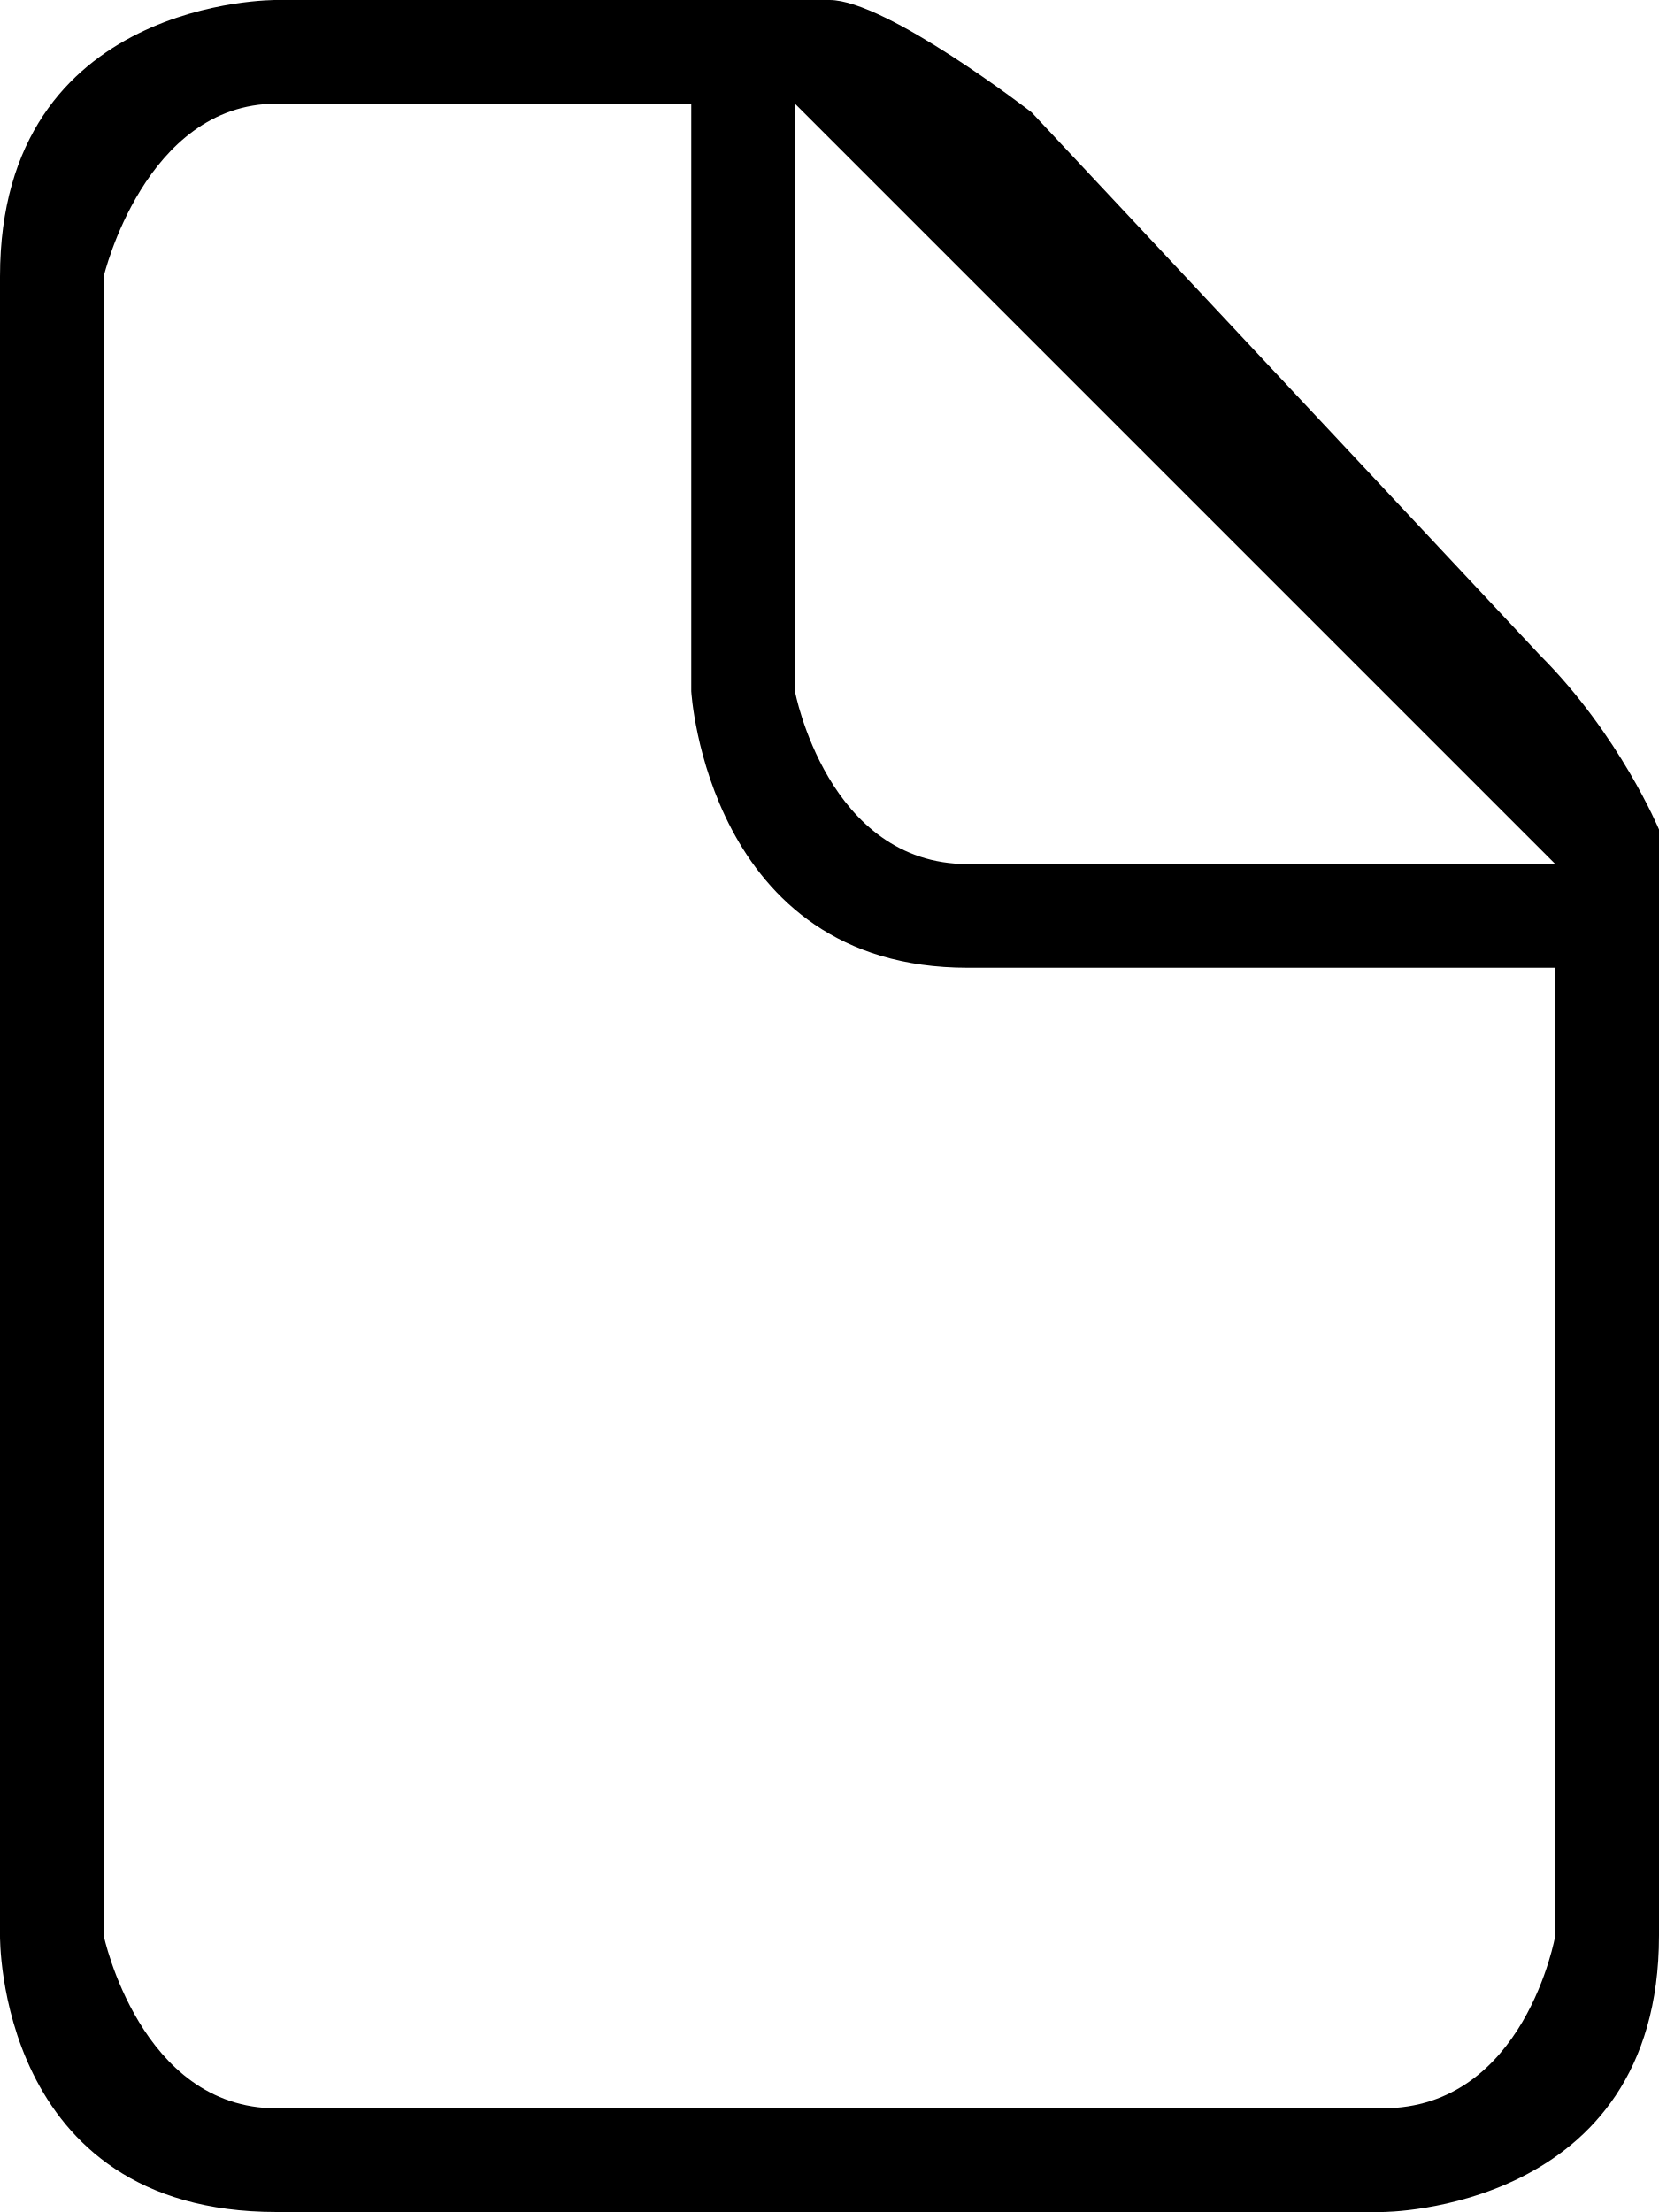
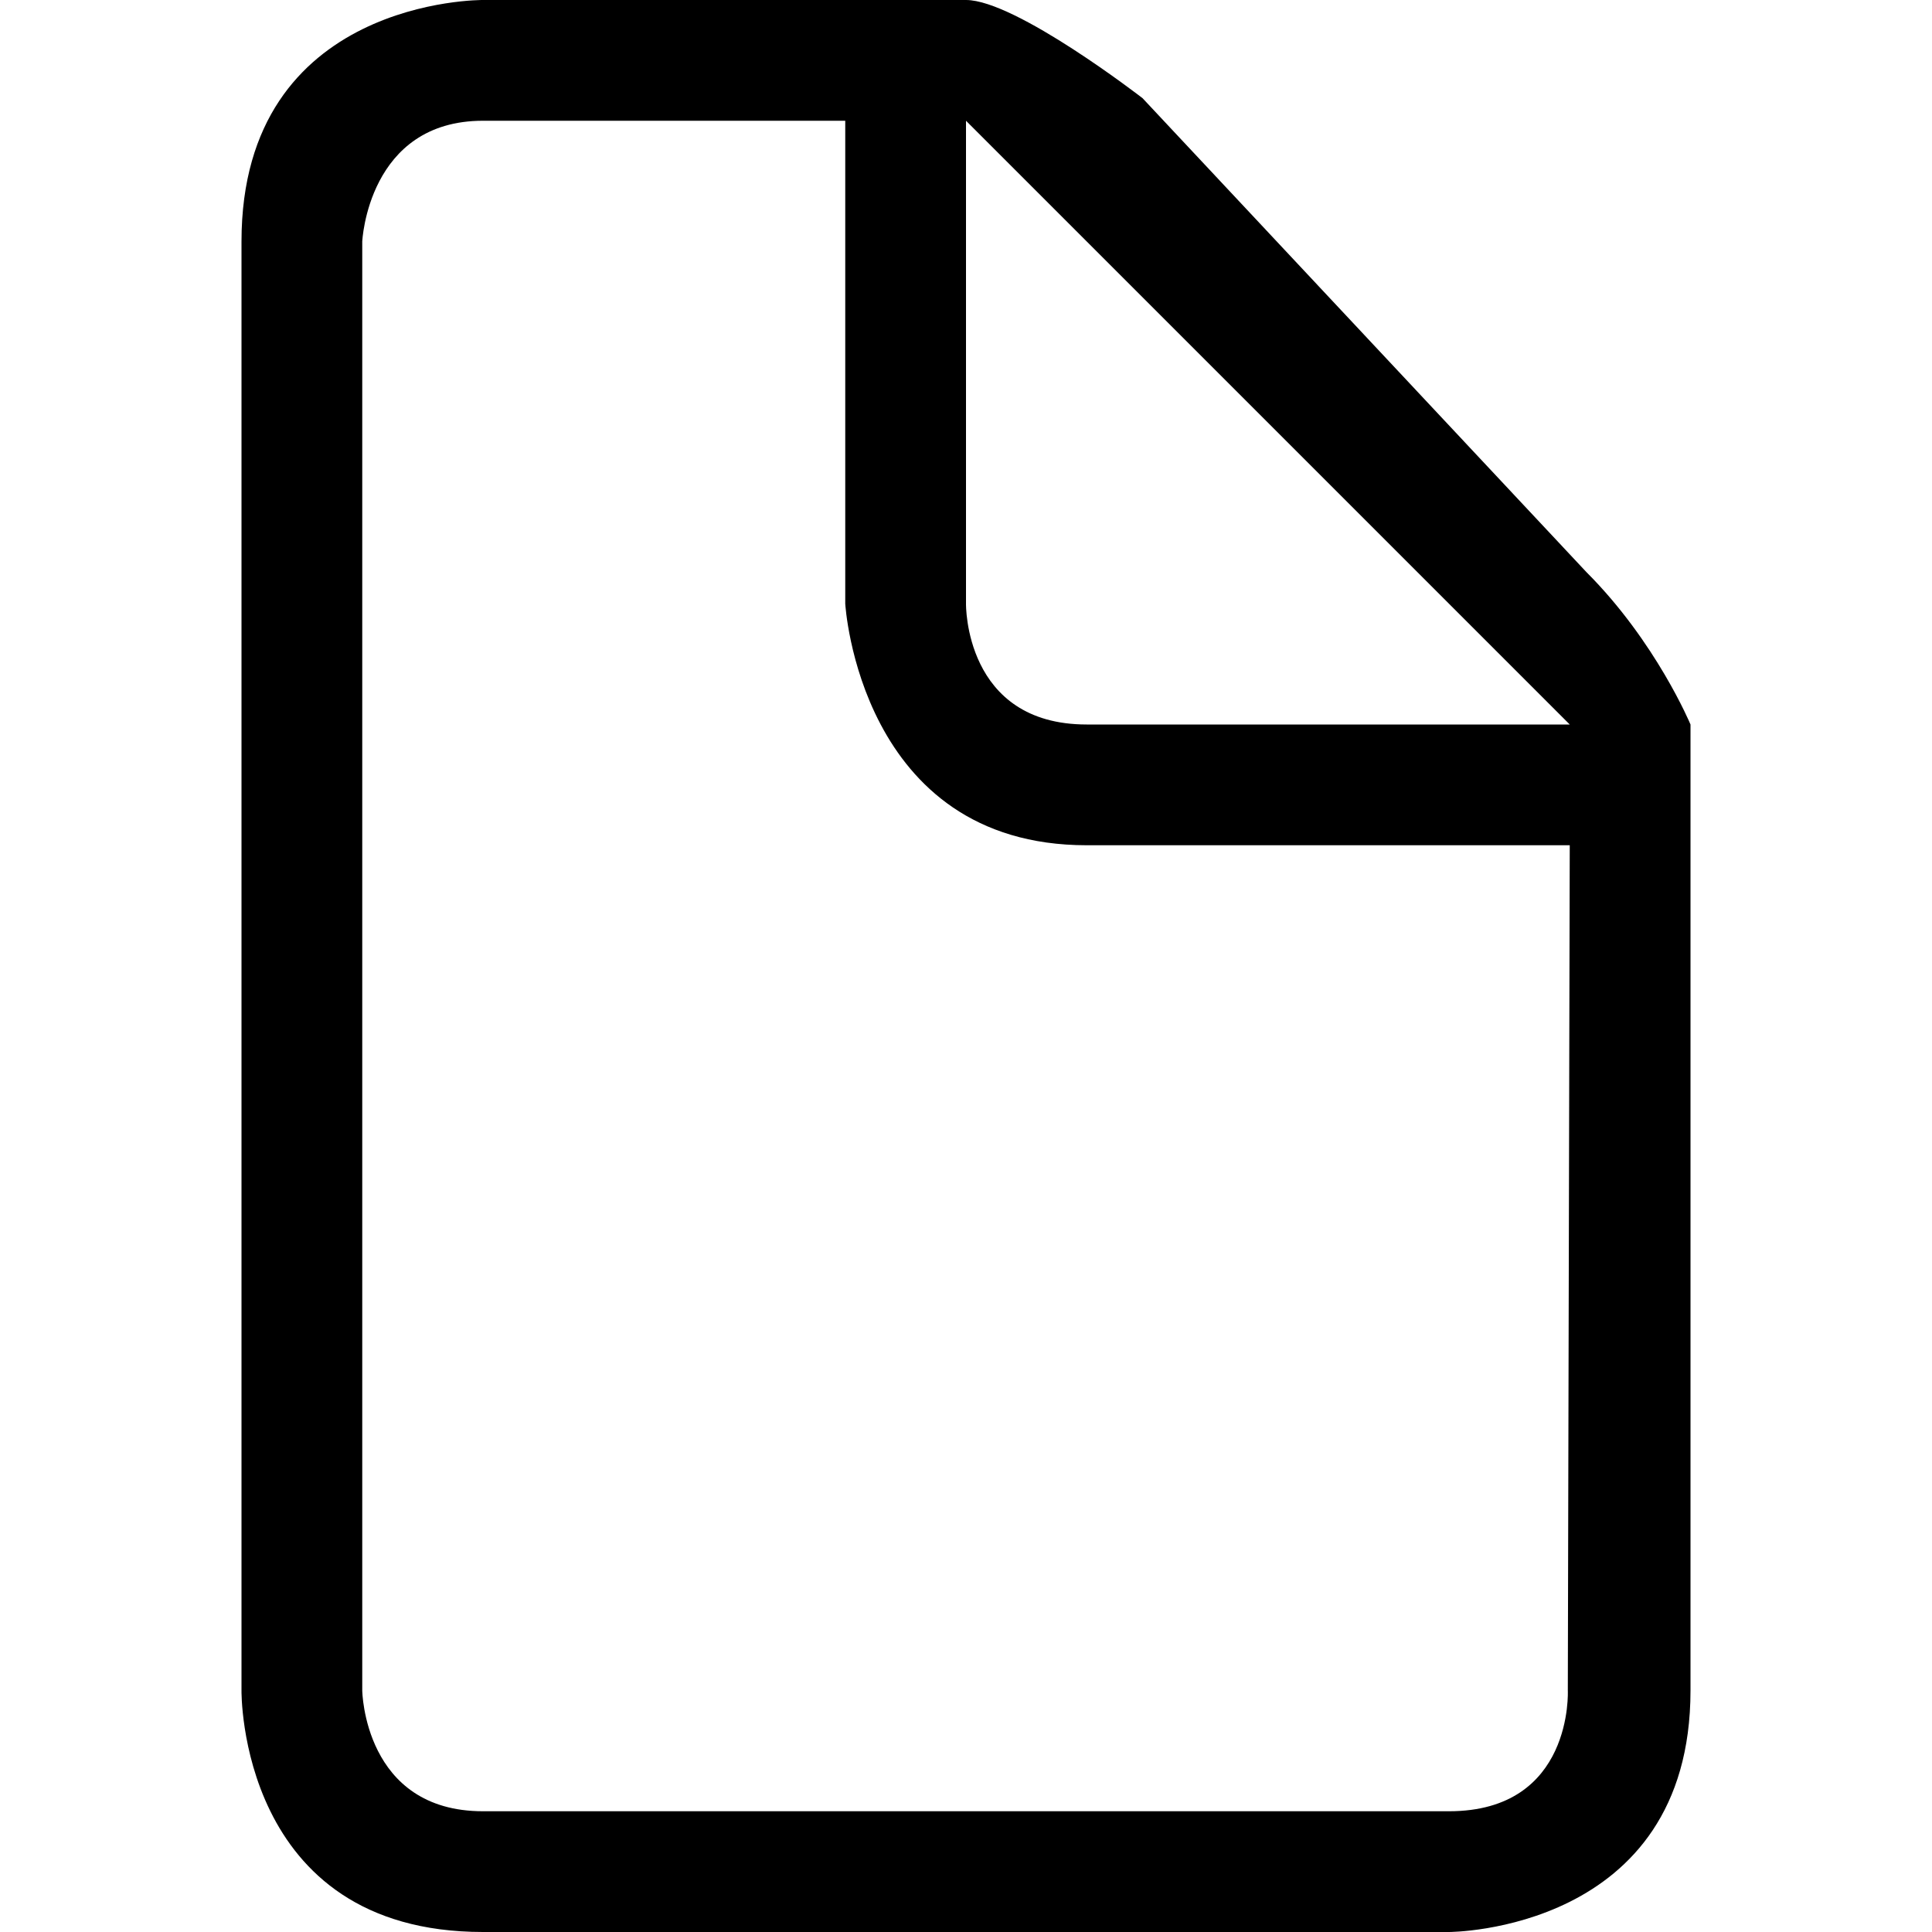
- <svg xmlns="http://www.w3.org/2000/svg" id="document" preserveAspectRatio="xMidYMid" width="100%" height="100%" viewBox="0 0 48 64">
-   <defs>
-     <style>
-       .cls-1 {
-         fill: #000;
-         fill-rule: evenodd;
-       }
-     </style>
-   </defs>
-   <path d="M40.000,64.000 L7.881,64.000 C7.881,64.000 14.809,64.000 8.000,64.000 C-0.115,64.000 -0.000,56.000 -0.000,56.000 L-0.000,8.000 C-0.000,-0.081 8.000,-0.000 8.000,-0.000 L24.000,-0.000 C25.646,-0.000 29.847,3.250 29.847,3.250 L44.557,18.958 C46.860,21.261 48.000,24.000 48.000,24.000 L48.000,56.000 C48.000,63.999 40.000,64.000 40.000,64.000 ZM23.000,3.000 L23.000,20.000 C23.000,20.000 23.938,25.000 28.000,25.000 C32.062,25.000 45.000,25.000 45.000,25.000 L23.000,3.000 ZM45.000,28.000 C45.000,28.000 35.537,28.000 28.000,28.000 C20.463,28.000 20.000,20.000 20.000,20.000 L20.000,3.000 L8.000,3.000 C4.184,3.000 3.000,8.000 3.000,8.000 L3.000,56.000 C3.000,56.000 4.053,61.000 8.000,61.000 L40.000,61.000 C44.127,61.000 45.000,56.000 45.000,56.000 L45.000,28.000 Z" class="cls-1" />
+ <svg xmlns="http://www.w3.org/2000/svg" id="document" preserveAspectRatio="xMidYMid" width="100%" height="100%" viewBox="0 0 16 16">
+   <path d="M12.000,16.000 L4.747,16.000 C4.728,16.000 4.532,16.000 4.000,16.000 C1.971,16.000 2.000,14.000 2.000,14.000 L2.000,2.000 C2.000,-0.020 4.000,0.000 4.000,0.000 L8.000,0.000 C8.412,0.000 9.462,0.813 9.462,0.813 L13.139,4.739 C13.715,5.315 14.000,6.000 14.000,6.000 L14.000,14.000 C14.000,16.000 12.000,16.000 12.000,16.000 ZM8.000,1.000 L8.000,5.000 C8.000,5.000 7.984,6.000 9.000,6.000 C10.016,6.000 13.000,6.000 13.000,6.000 L8.000,1.000 ZM9.000,7.000 C7.116,7.000 7.000,5.000 7.000,5.000 L7.000,1.000 L4.000,1.000 C3.046,1.000 3.000,2.000 3.000,2.000 L3.000,14.000 C3.000,14.000 3.013,15.000 4.000,15.000 L12.000,15.000 C13.032,15.000 12.984,14.000 12.984,14.000 L13.000,7.000 C13.000,7.000 10.884,7.000 9.000,7.000 Z" />
</svg>
